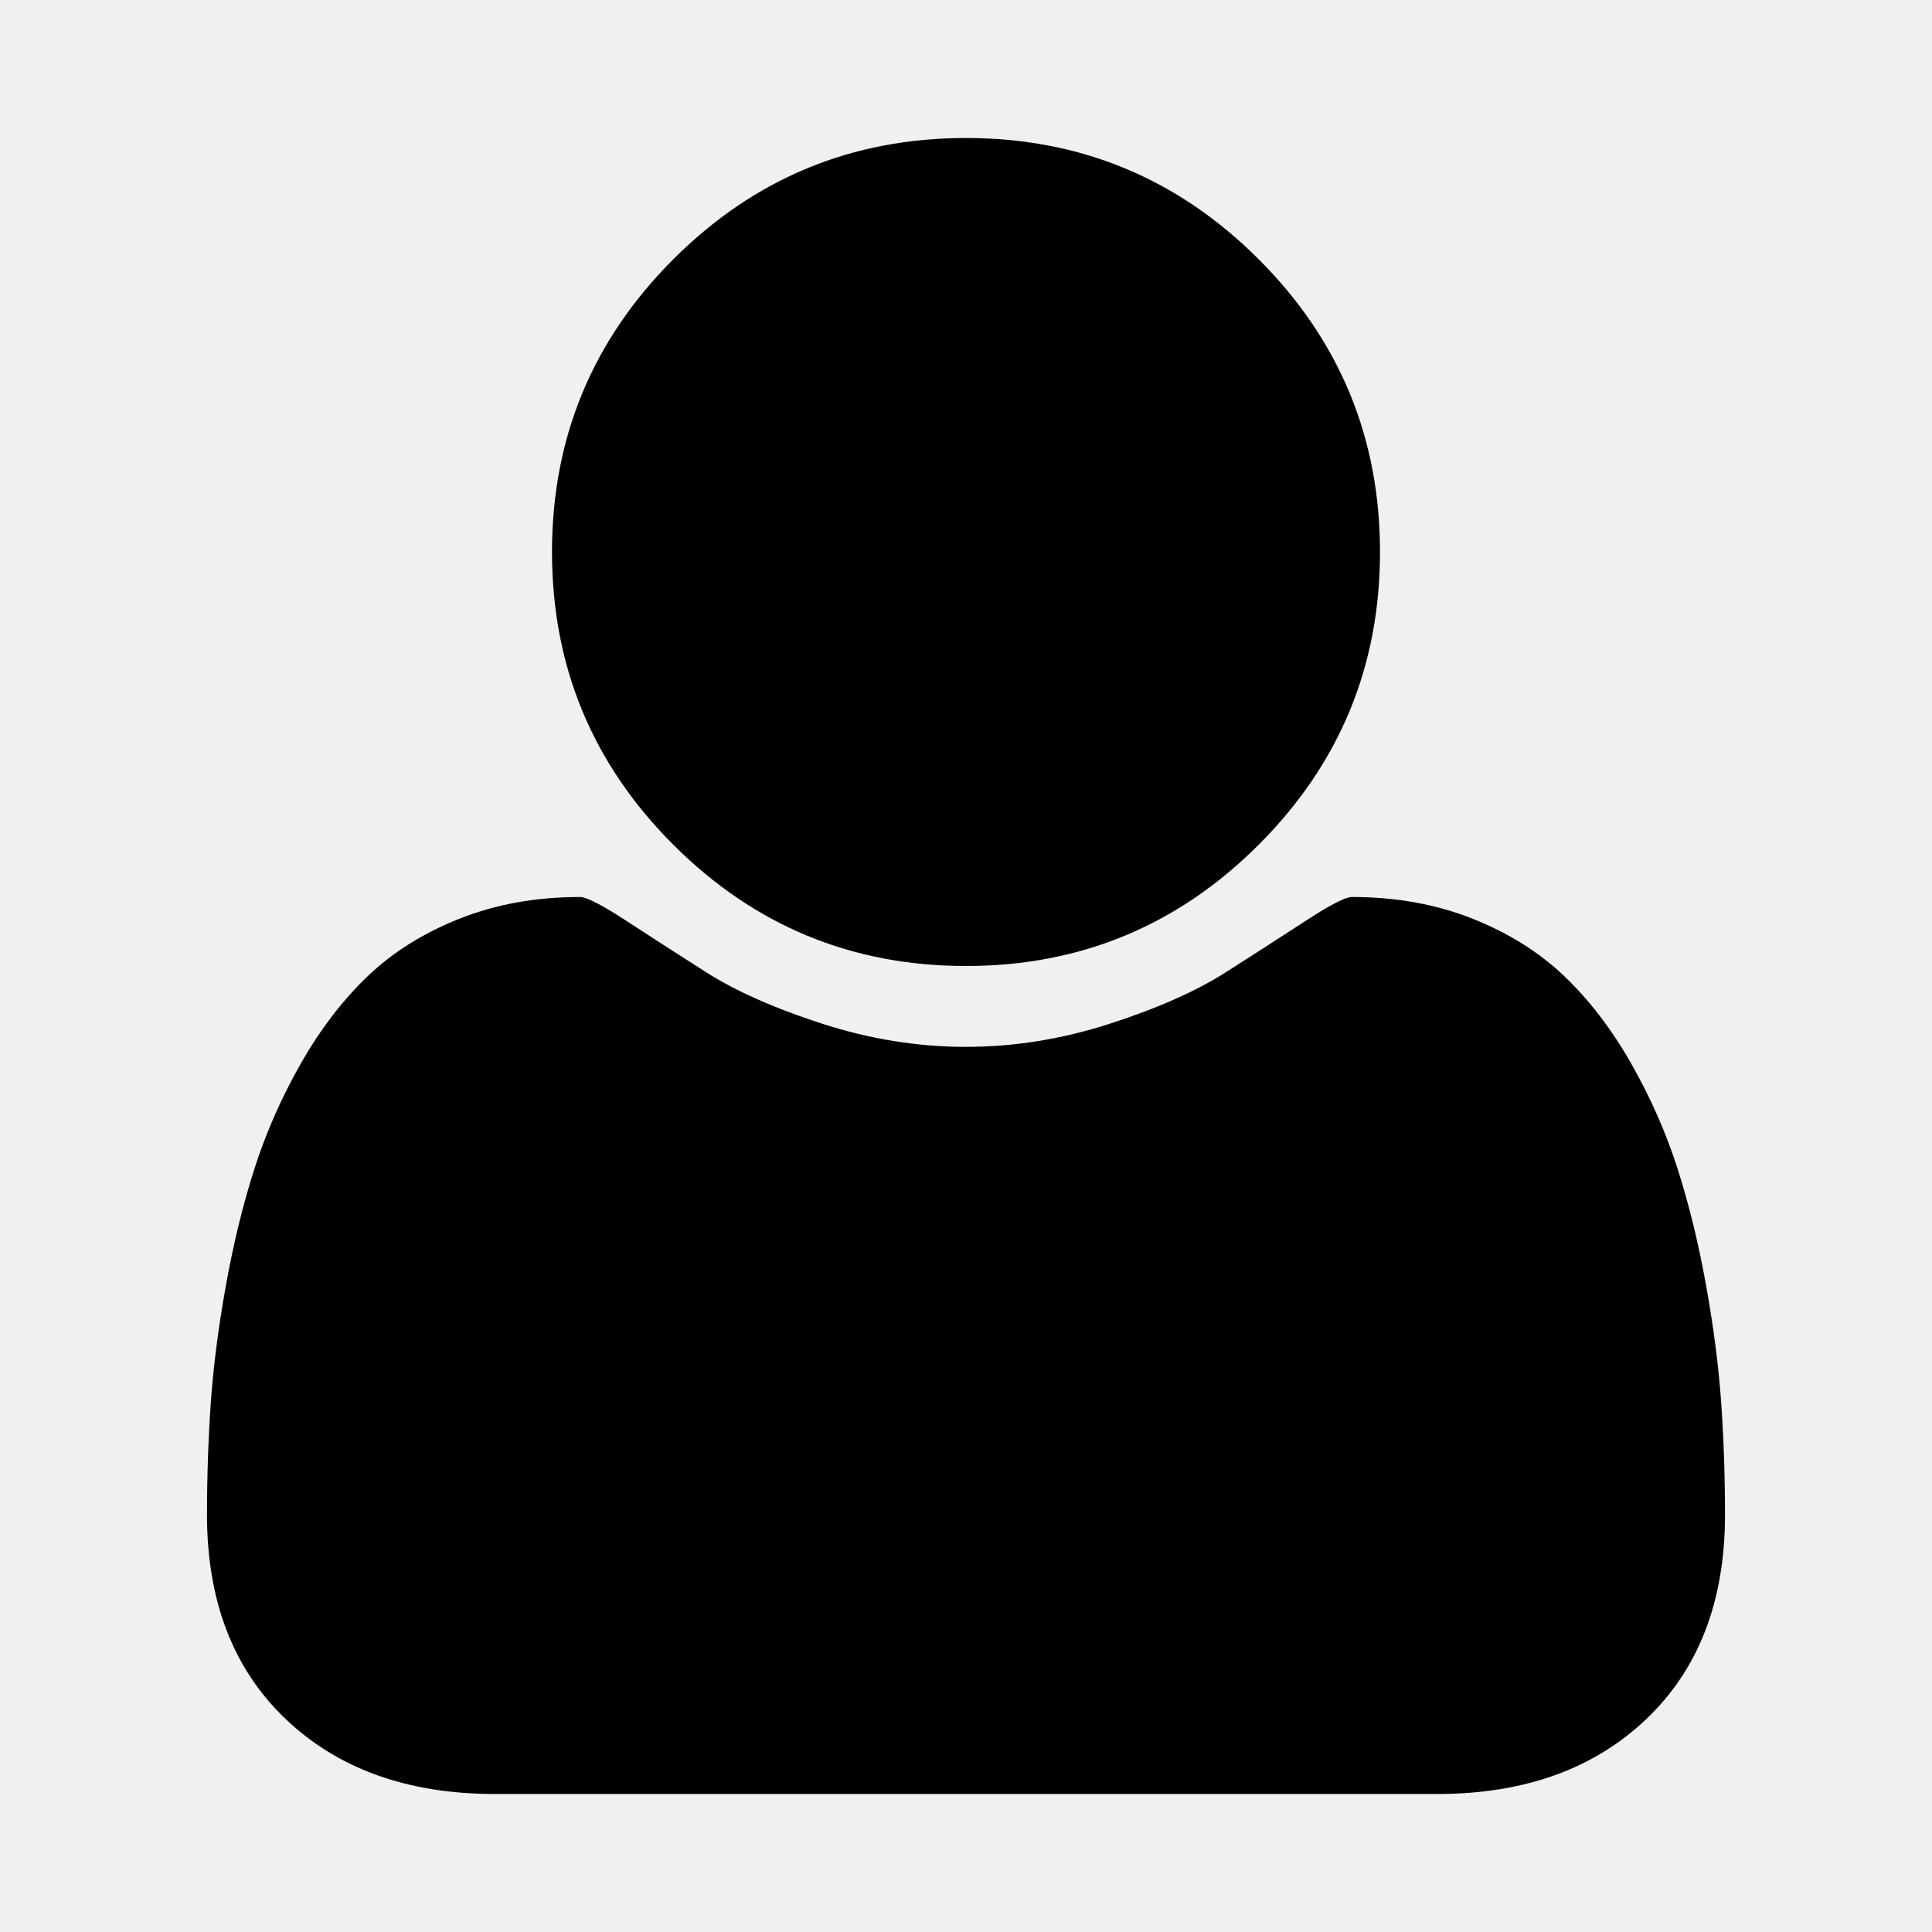
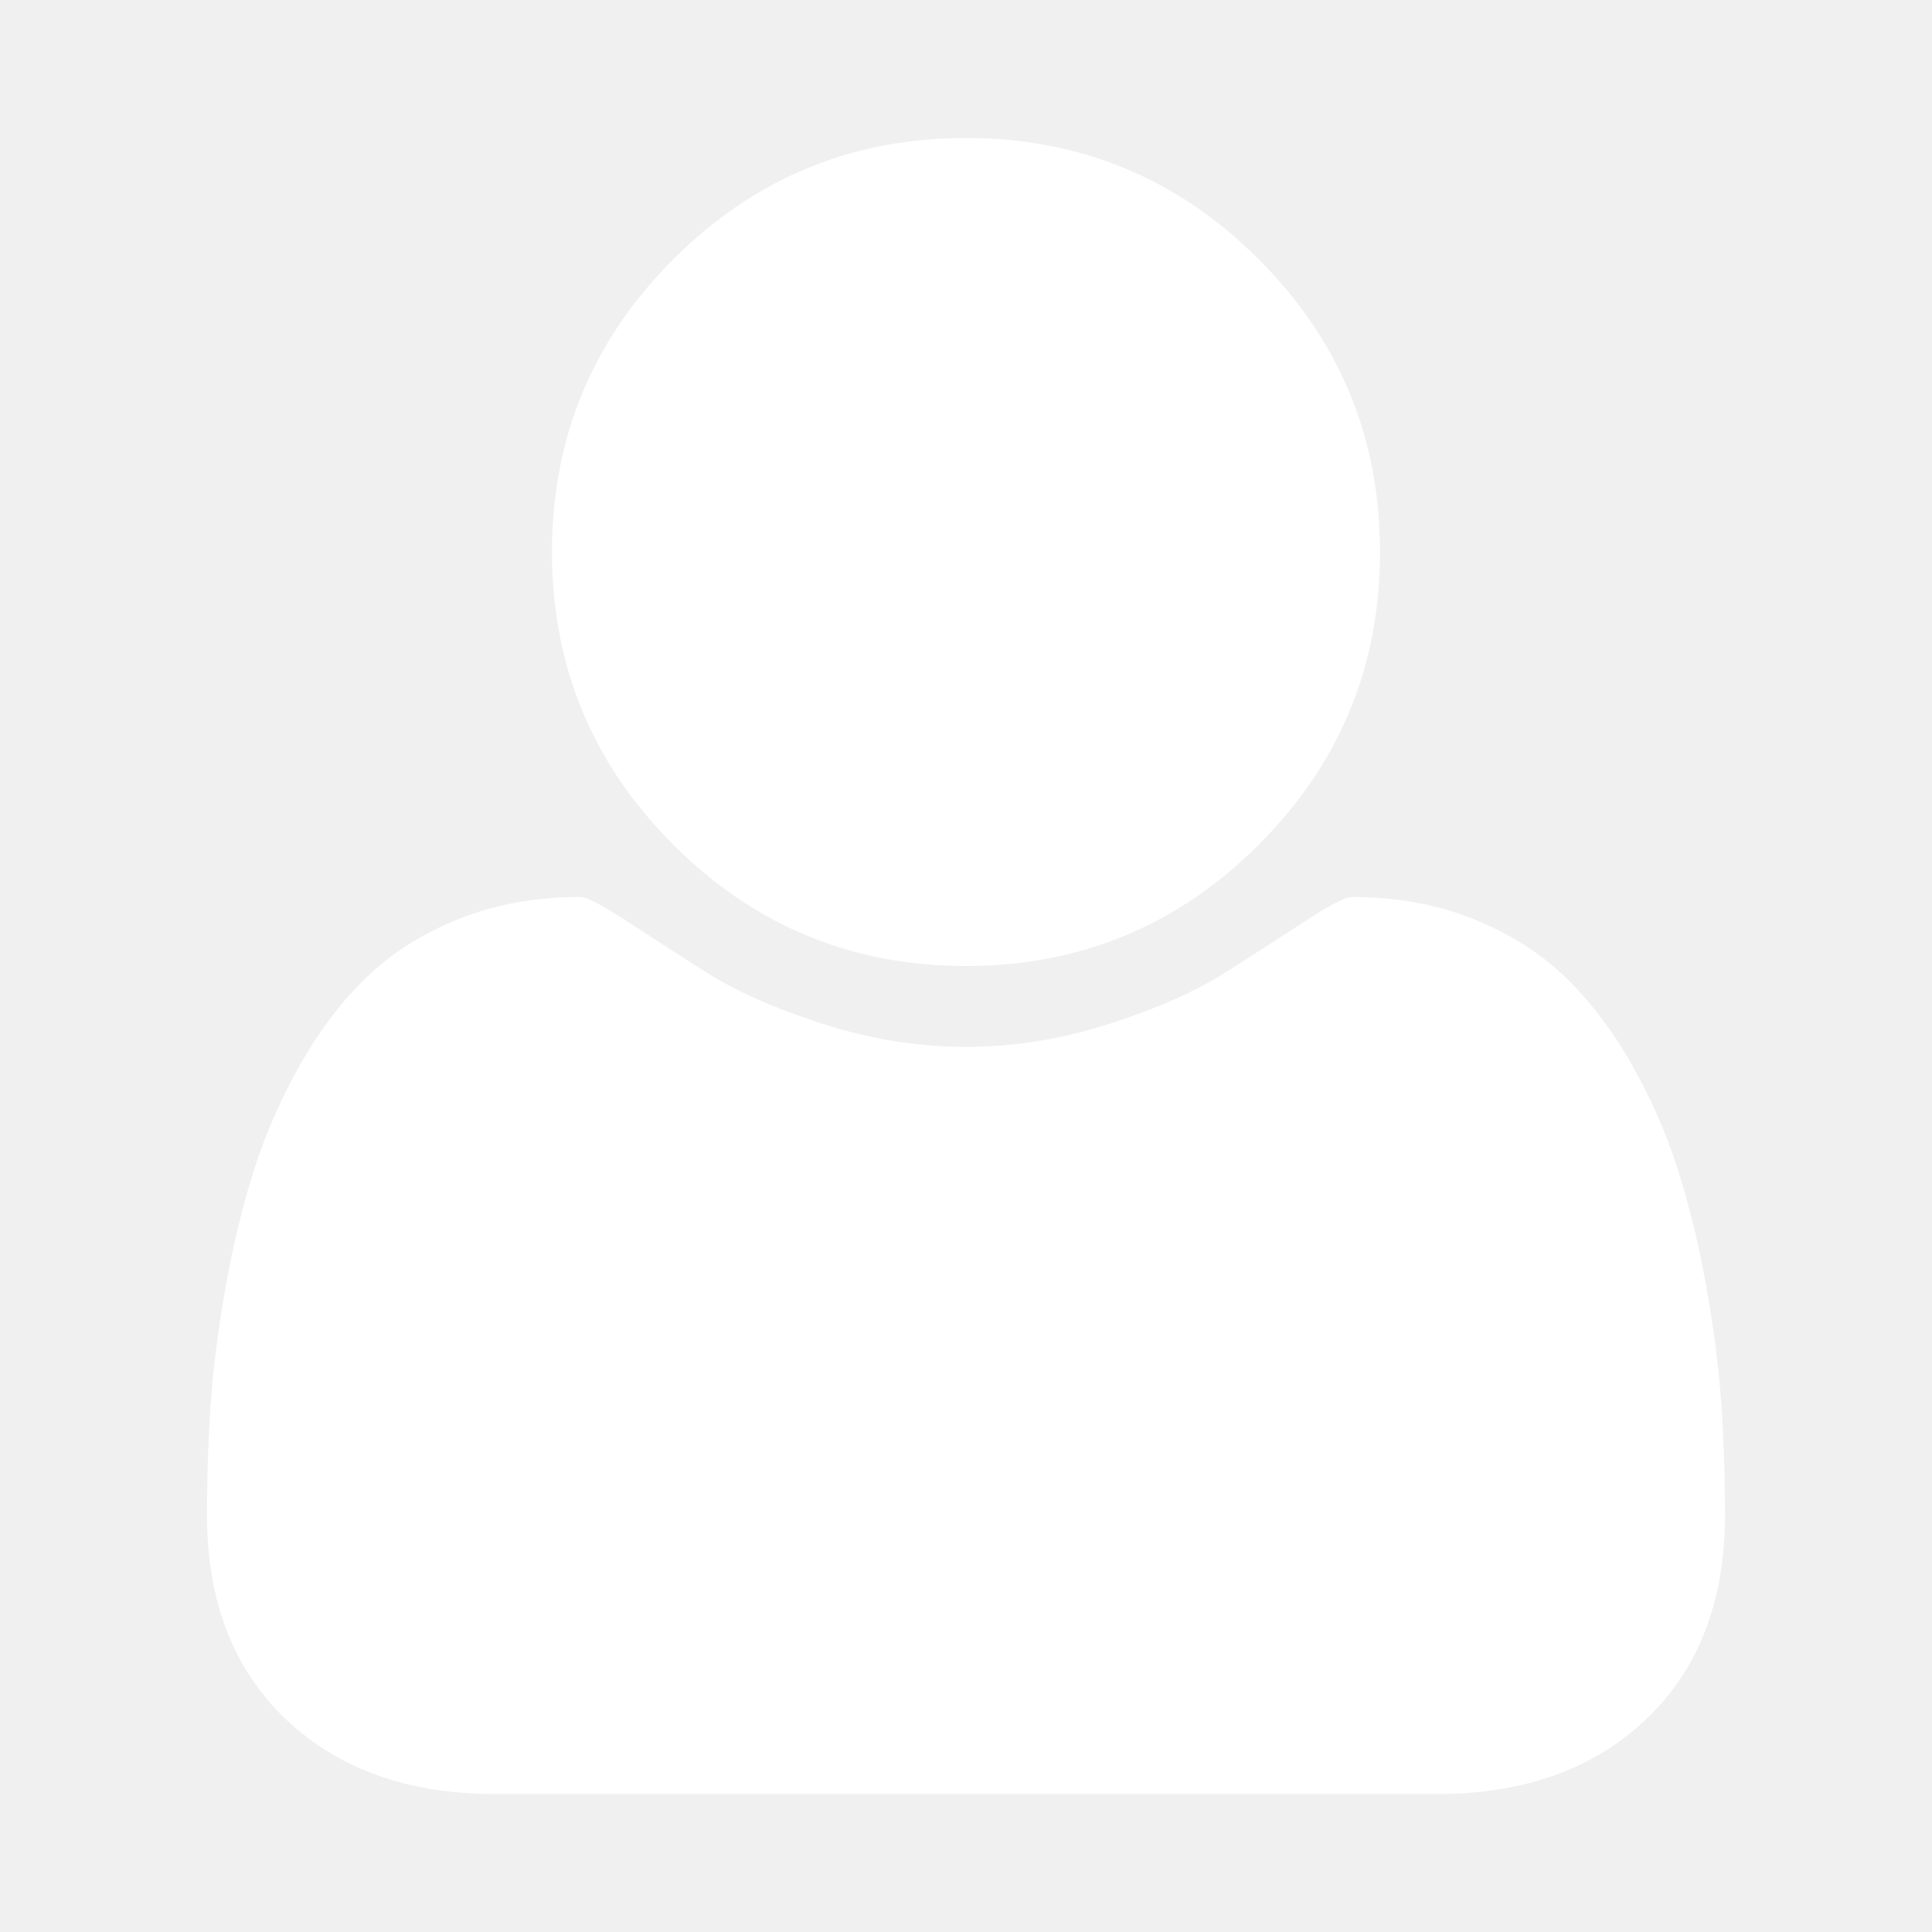
<svg xmlns="http://www.w3.org/2000/svg" width="1792" height="1792" viewBox="0 0 1792 1792">
-   <path d="M1600 1405q0 120-73 189.5t-194 69.5h-874q-121 0-194-69.5t-73-189.5q0-53 3.5-103.5t14-109 26.5-108.5 43-97.5 62-81 85.5-53.5 111.5-20q9 0 42 21.5t74.5 48 108 48 133.5 21.5 133.5-21.5 108-48 74.5-48 42-21.5q61 0 111.5 20t85.5 53.5 62 81 43 97.5 26.5 108.5 14 109 3.5 103.5zm-320-893q0 159-112.5 271.5t-271.5 112.5-271.5-112.5-112.5-271.5 112.5-271.5 271.5-112.5 271.5 112.5 112.5 271.5z" />
+   <path d="M1600 1405q0 120-73 189.5t-194 69.5h-874q-121 0-194-69.5t-73-189.5q0-53 3.5-103.5t14-109 26.5-108.5 43-97.5 62-81 85.5-53.5 111.5-20q9 0 42 21.5t74.5 48 108 48 133.5 21.5 133.5-21.5 108-48 74.5-48 42-21.5q61 0 111.5 20t85.5 53.5 62 81 43 97.5 26.5 108.5 14 109 3.5 103.5zm-320-893q0 159-112.5 271.5t-271.5 112.5-271.5-112.5-112.5-271.5 112.5-271.5 271.5-112.5 271.5 112.5 112.5 271.5z" fill="#fff" />
</svg>
